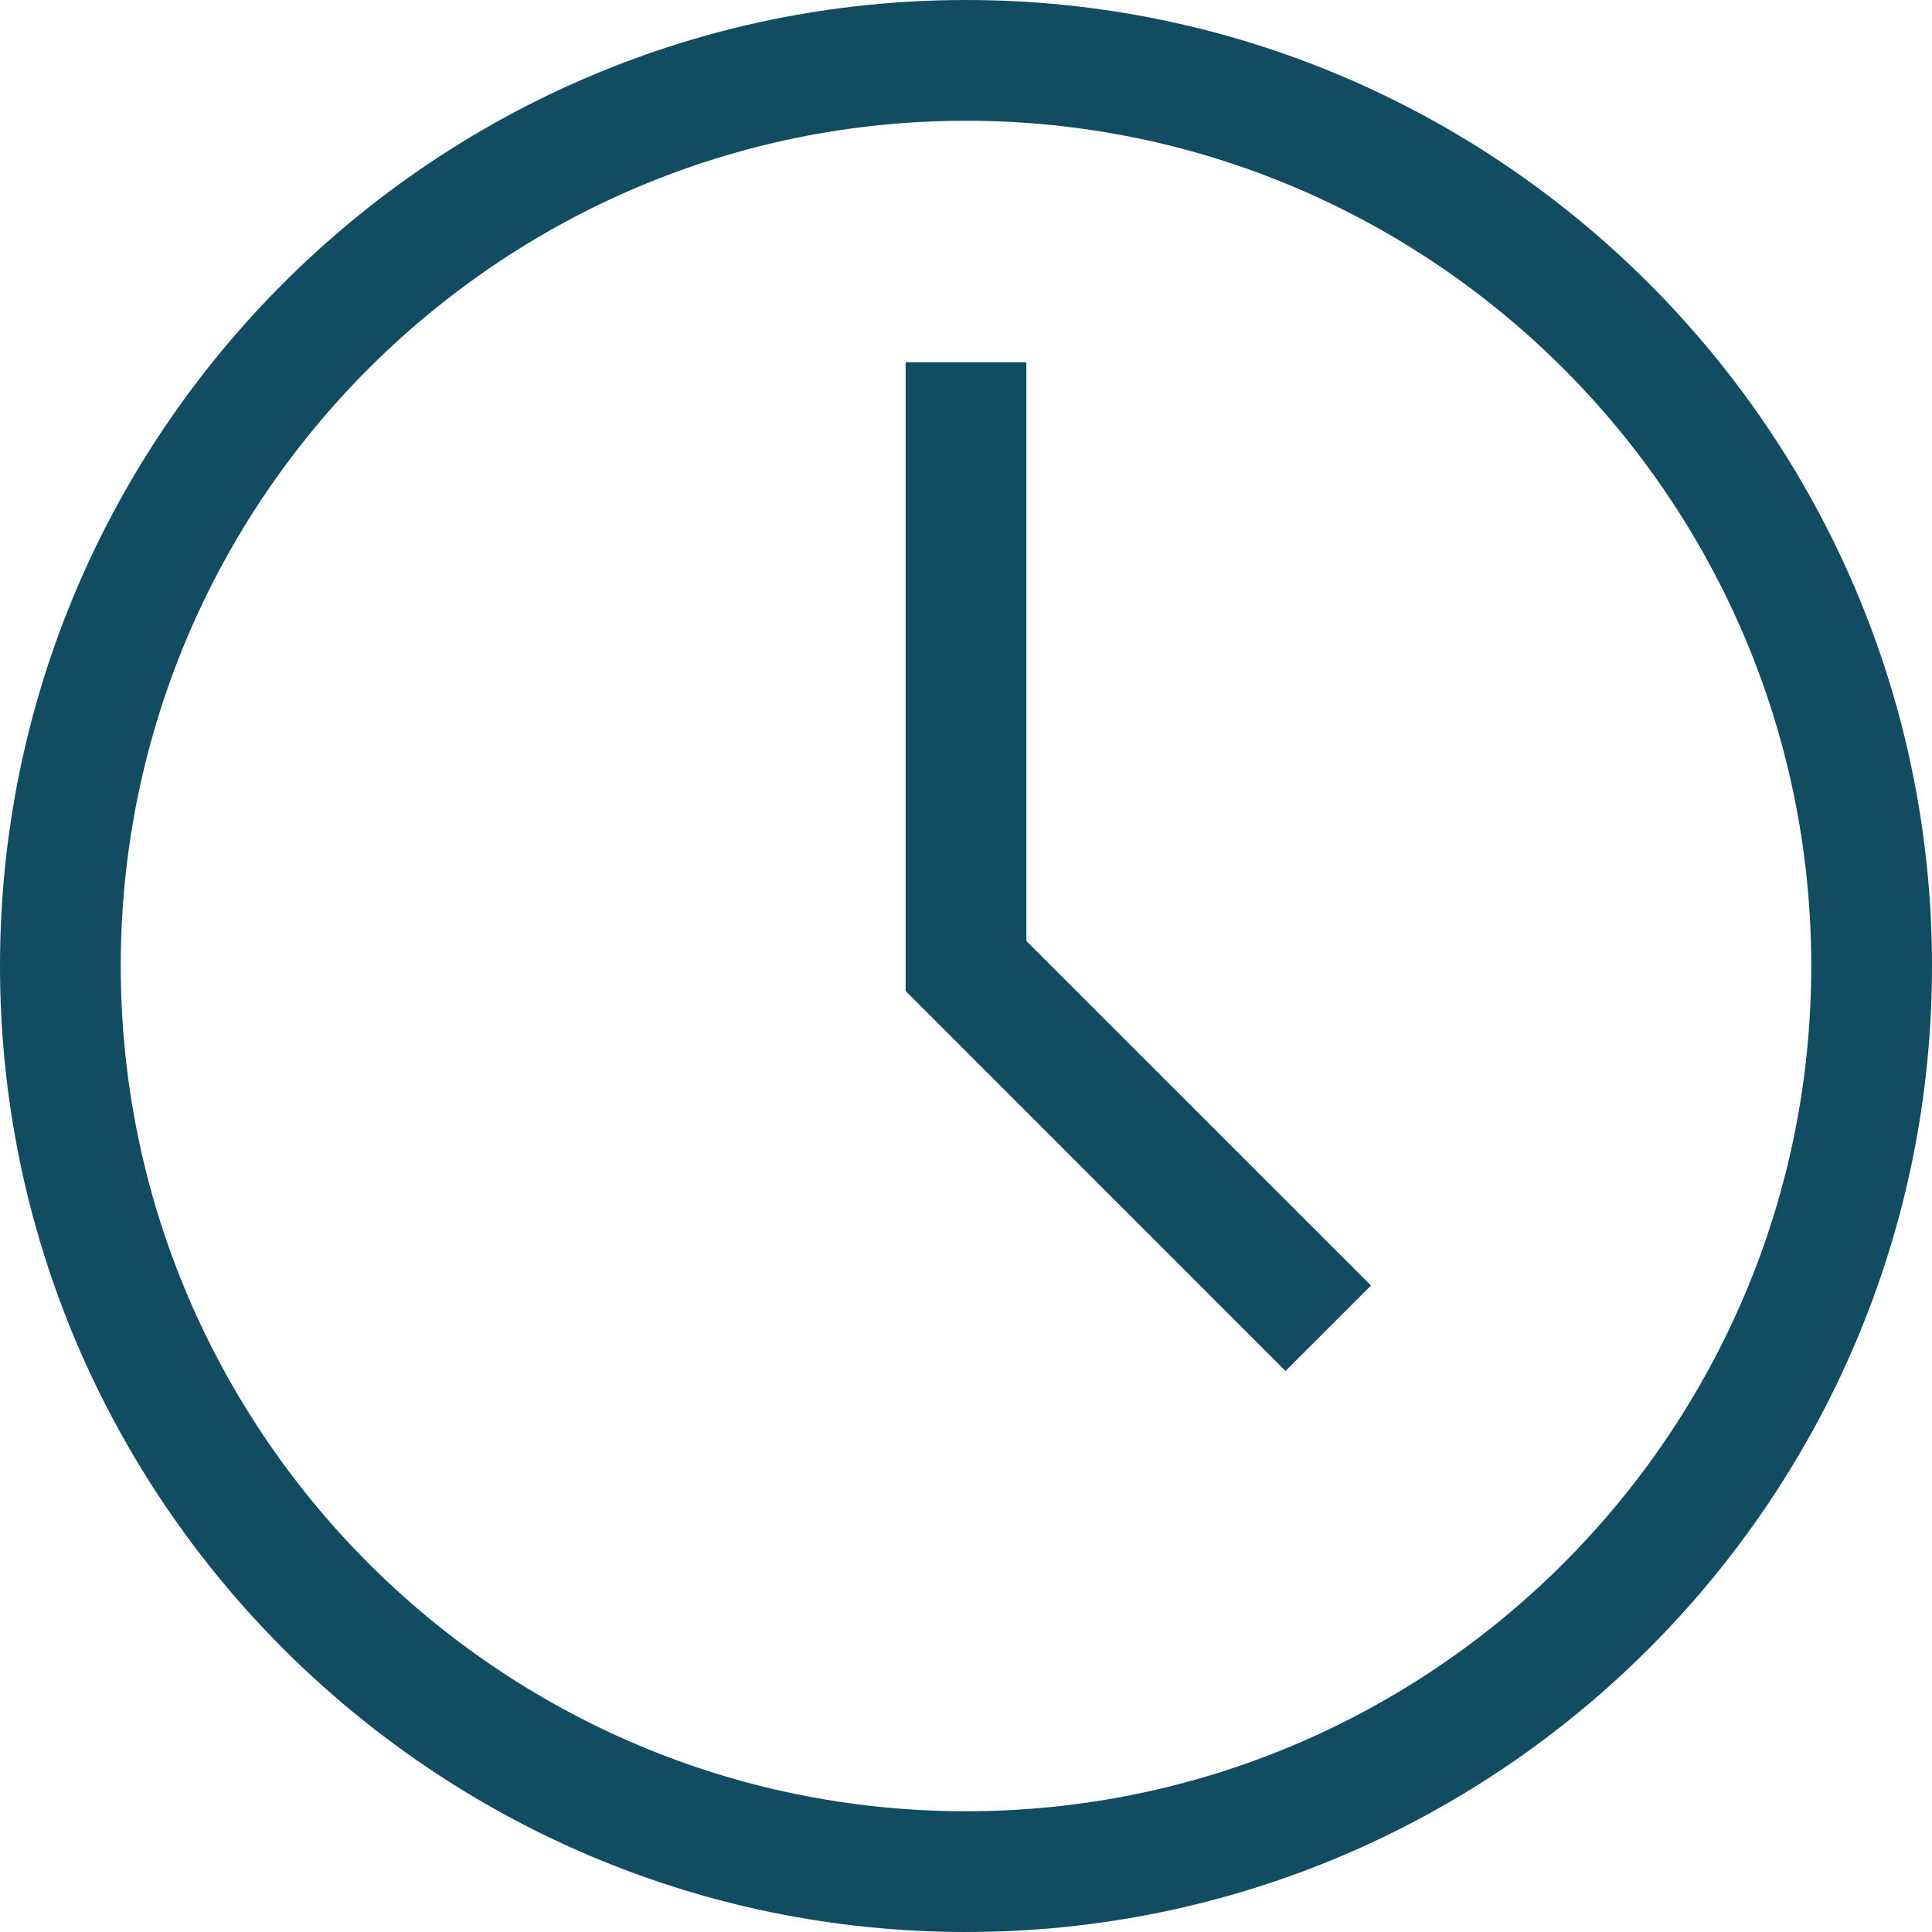
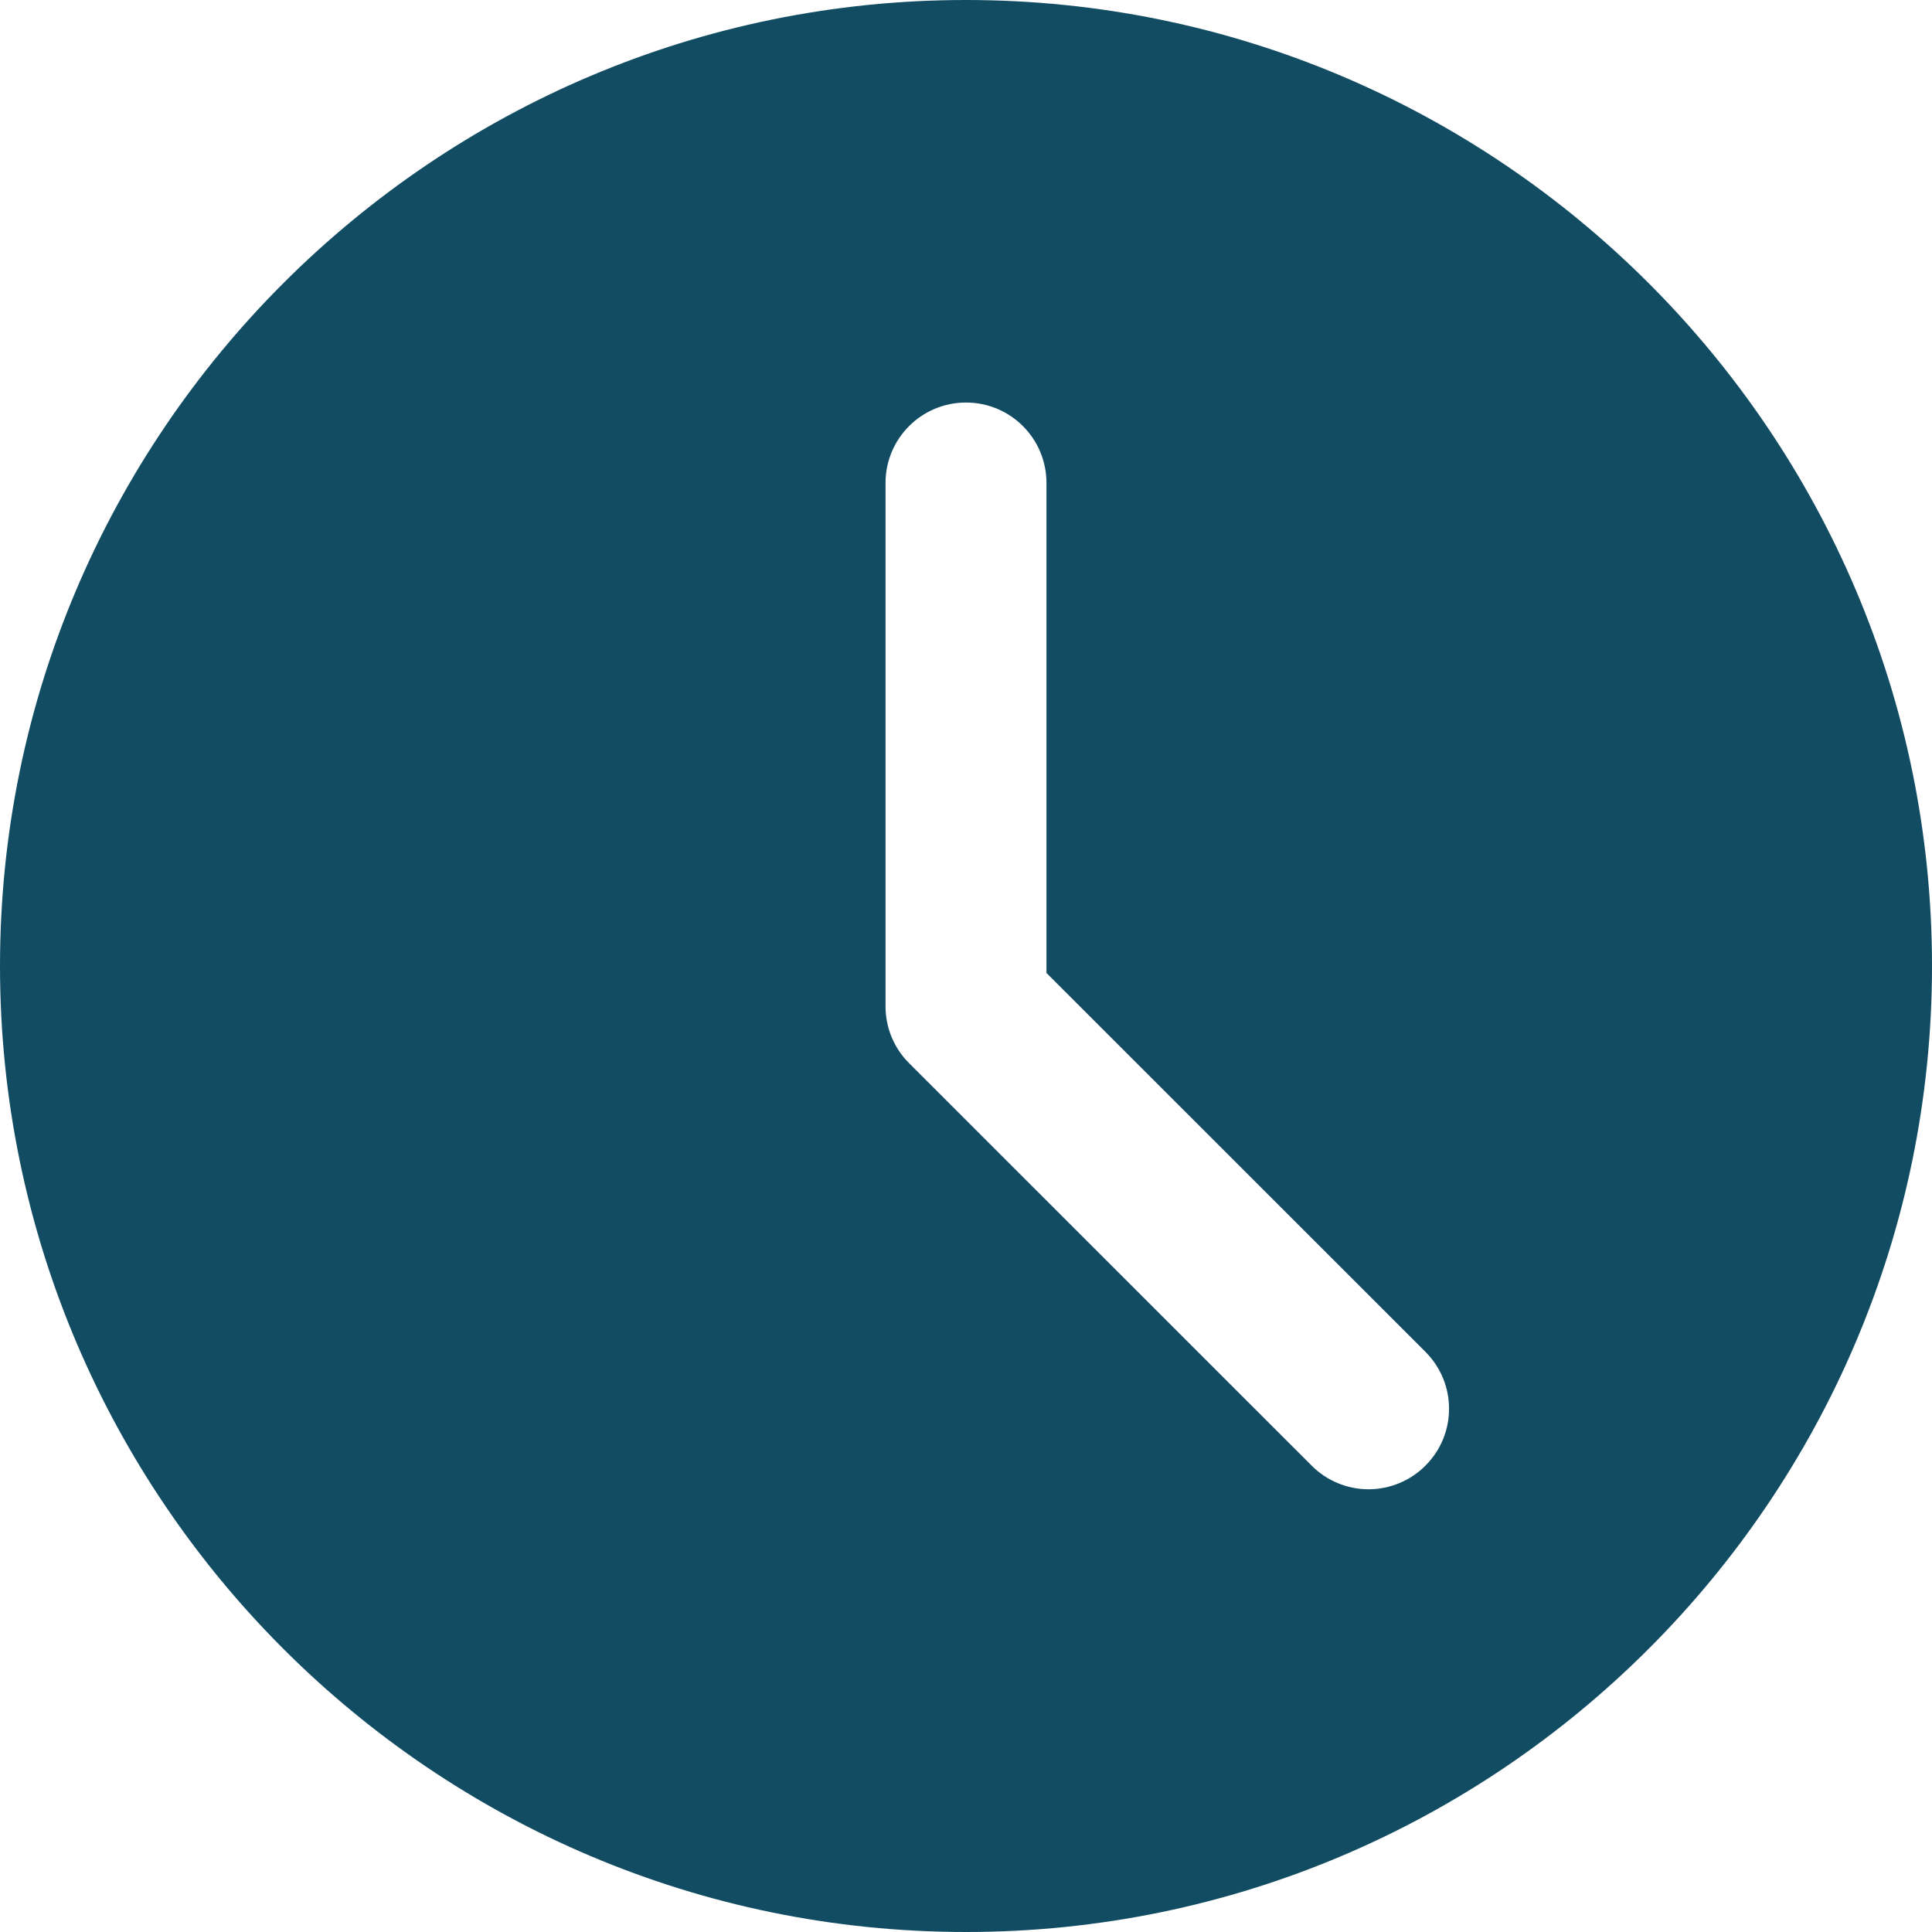
- <svg xmlns="http://www.w3.org/2000/svg" width="16" height="16" viewBox="0 0 16 16" fill="none">
-   <path d="M8 0C3.589 0 0 3.589 0 8C0 12.411 3.589 16 8 16C12.411 16 16 12.411 16 8C16 3.589 12.411 0 8 0ZM8 15C4.14 15 1 11.86 1 8C1 4.14 4.14 1 8 1C11.86 1 15 4.14 15 8C15 11.86 11.86 15 8 15Z" fill="#114C63" />
-   <path d="M8.5 3H7.5V8.207L10.646 11.354L11.354 10.646L8.5 7.793V3Z" fill="#114C63" />
+ <svg xmlns="http://www.w3.org/2000/svg" width="20" height="20" viewBox="0 0 20 20" fill="none">
+   <path d="M10 0C4.486 0 0 4.486 0 10C0 15.514 4.486 20 10 20C15.514 20 20 15.514 20 10C20 4.486 15.514 0 10 0ZM14.756 15.172C14.679 15.25 14.587 15.311 14.486 15.353C14.385 15.395 14.276 15.417 14.167 15.417C14.057 15.417 13.949 15.395 13.848 15.353C13.747 15.311 13.655 15.25 13.578 15.172L9.411 11.006C9.333 10.929 9.272 10.837 9.23 10.736C9.188 10.635 9.167 10.526 9.167 10.417V5C9.167 4.539 9.54 4.167 10 4.167C10.46 4.167 10.833 4.539 10.833 5V10.072L14.756 13.994C15.082 14.32 15.082 14.847 14.756 15.172Z" fill="#114C63" />
</svg>
